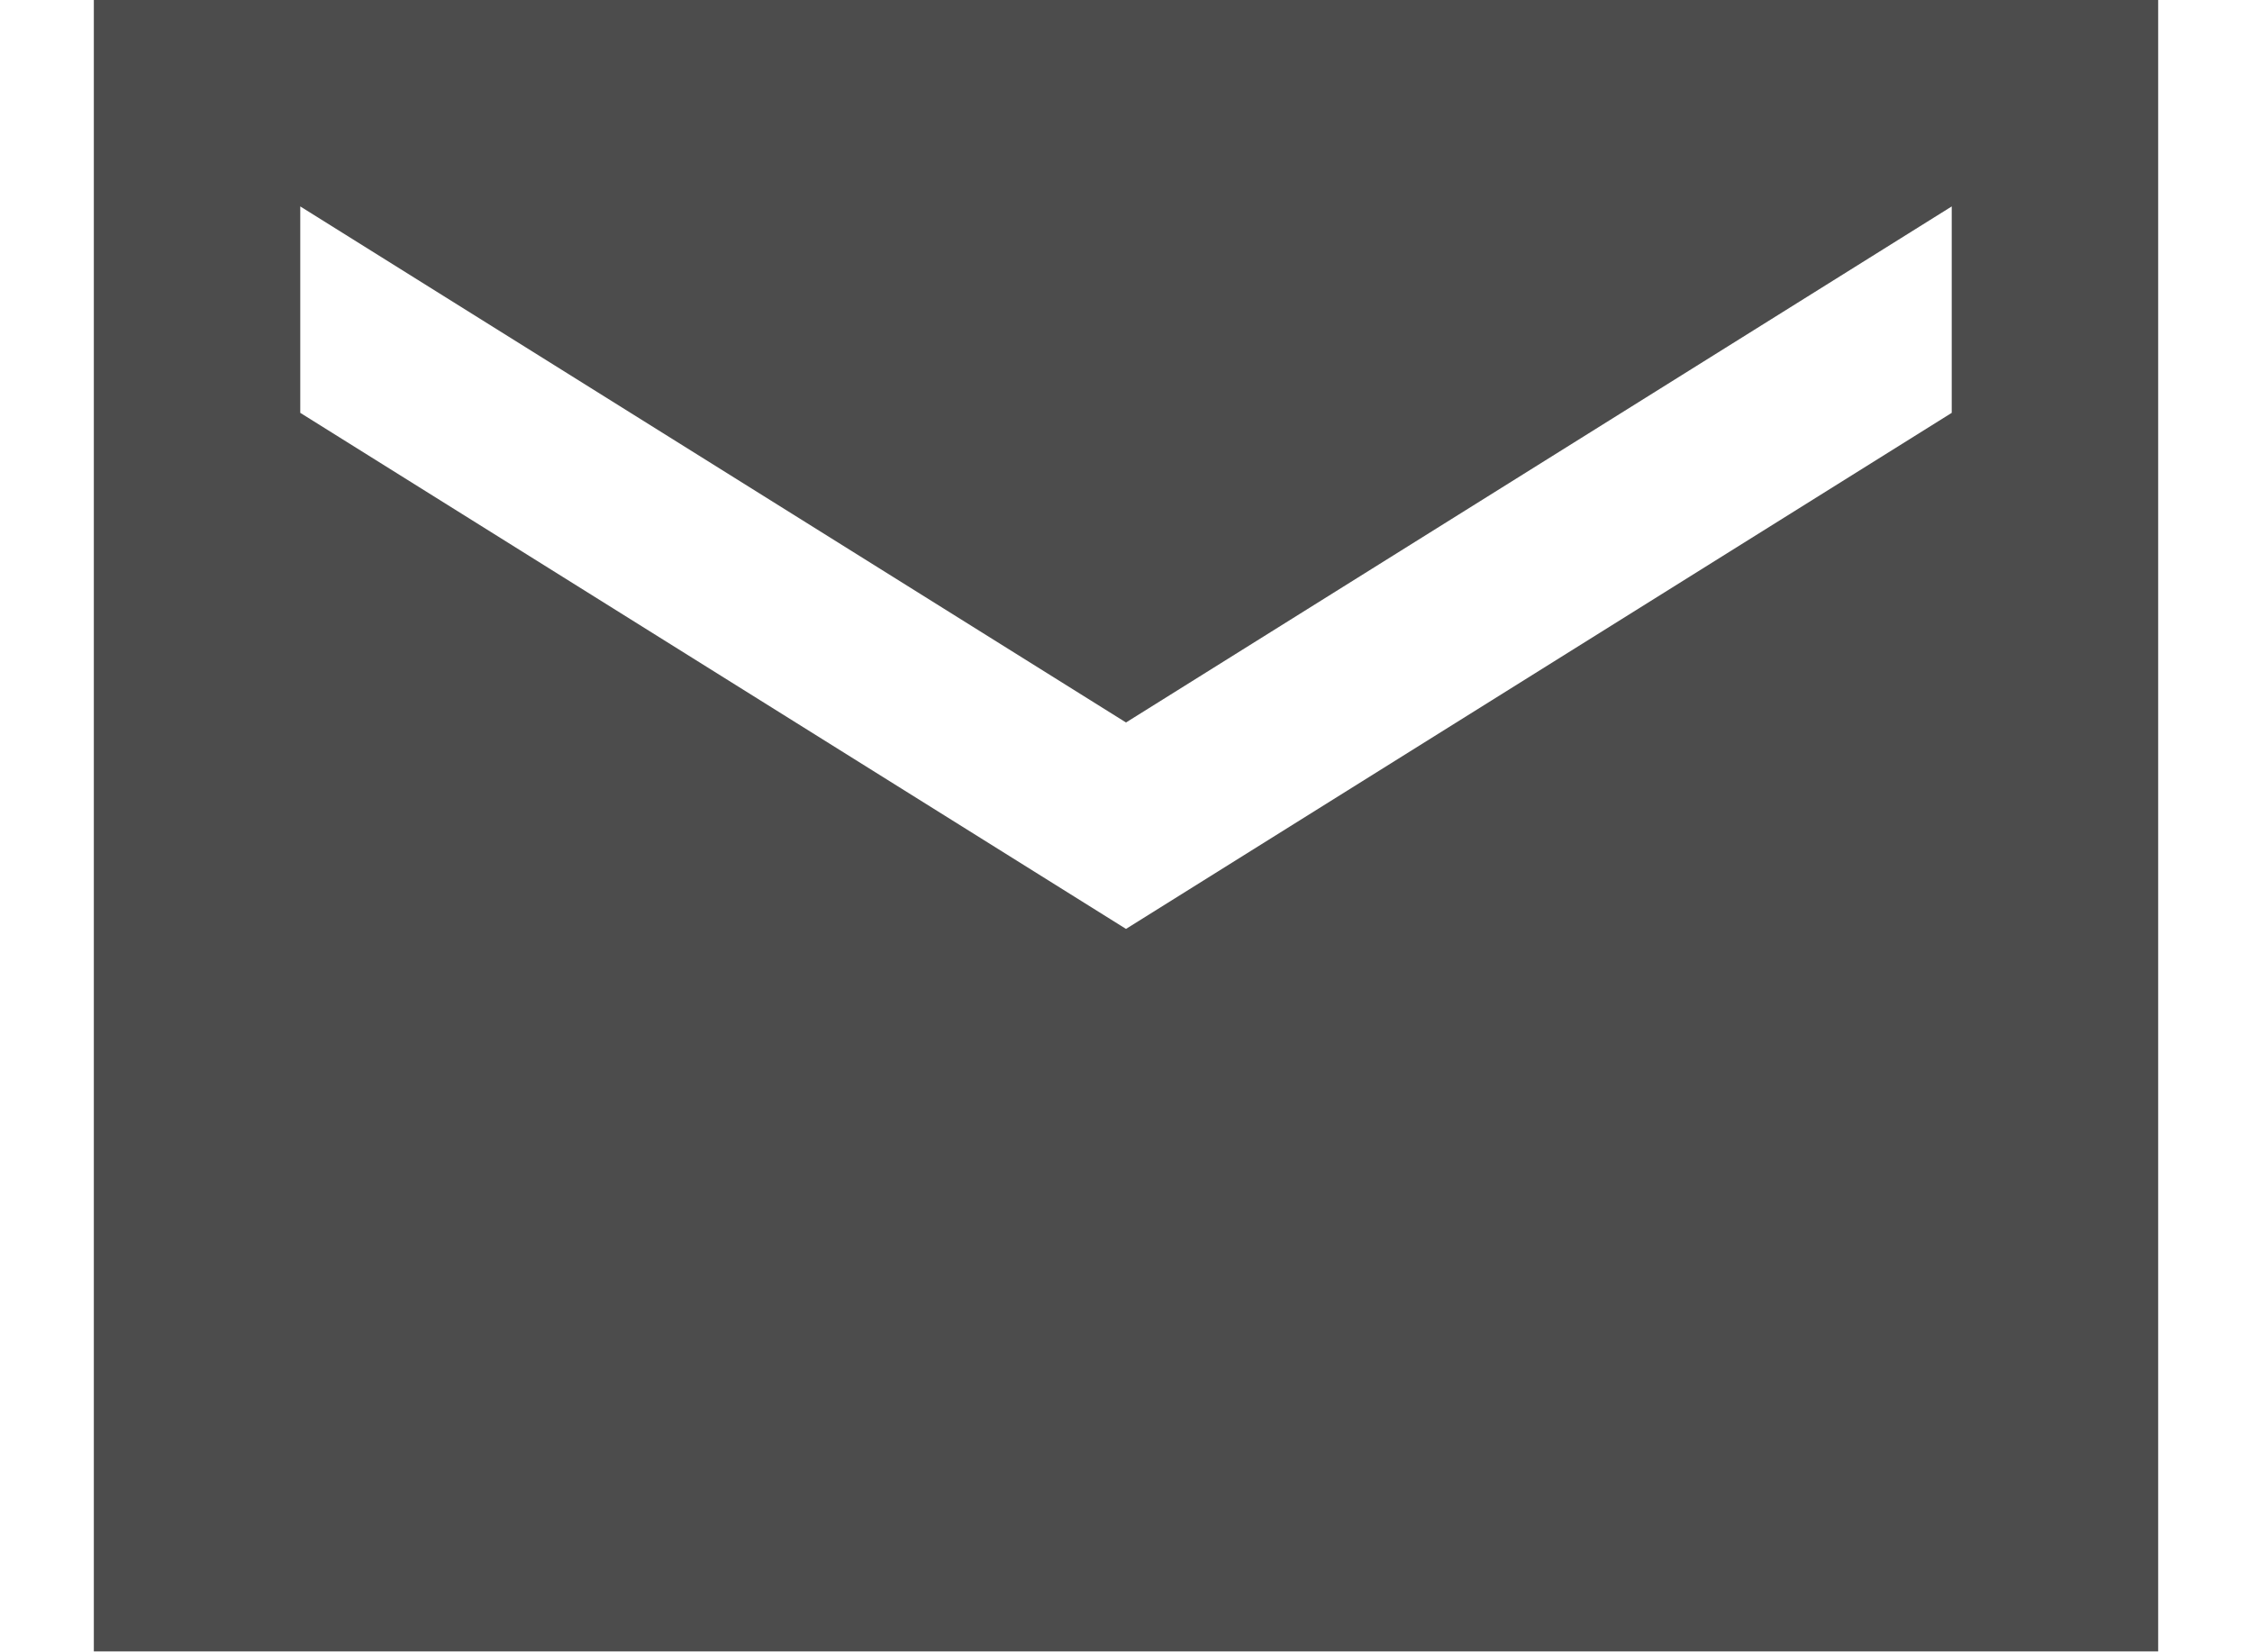
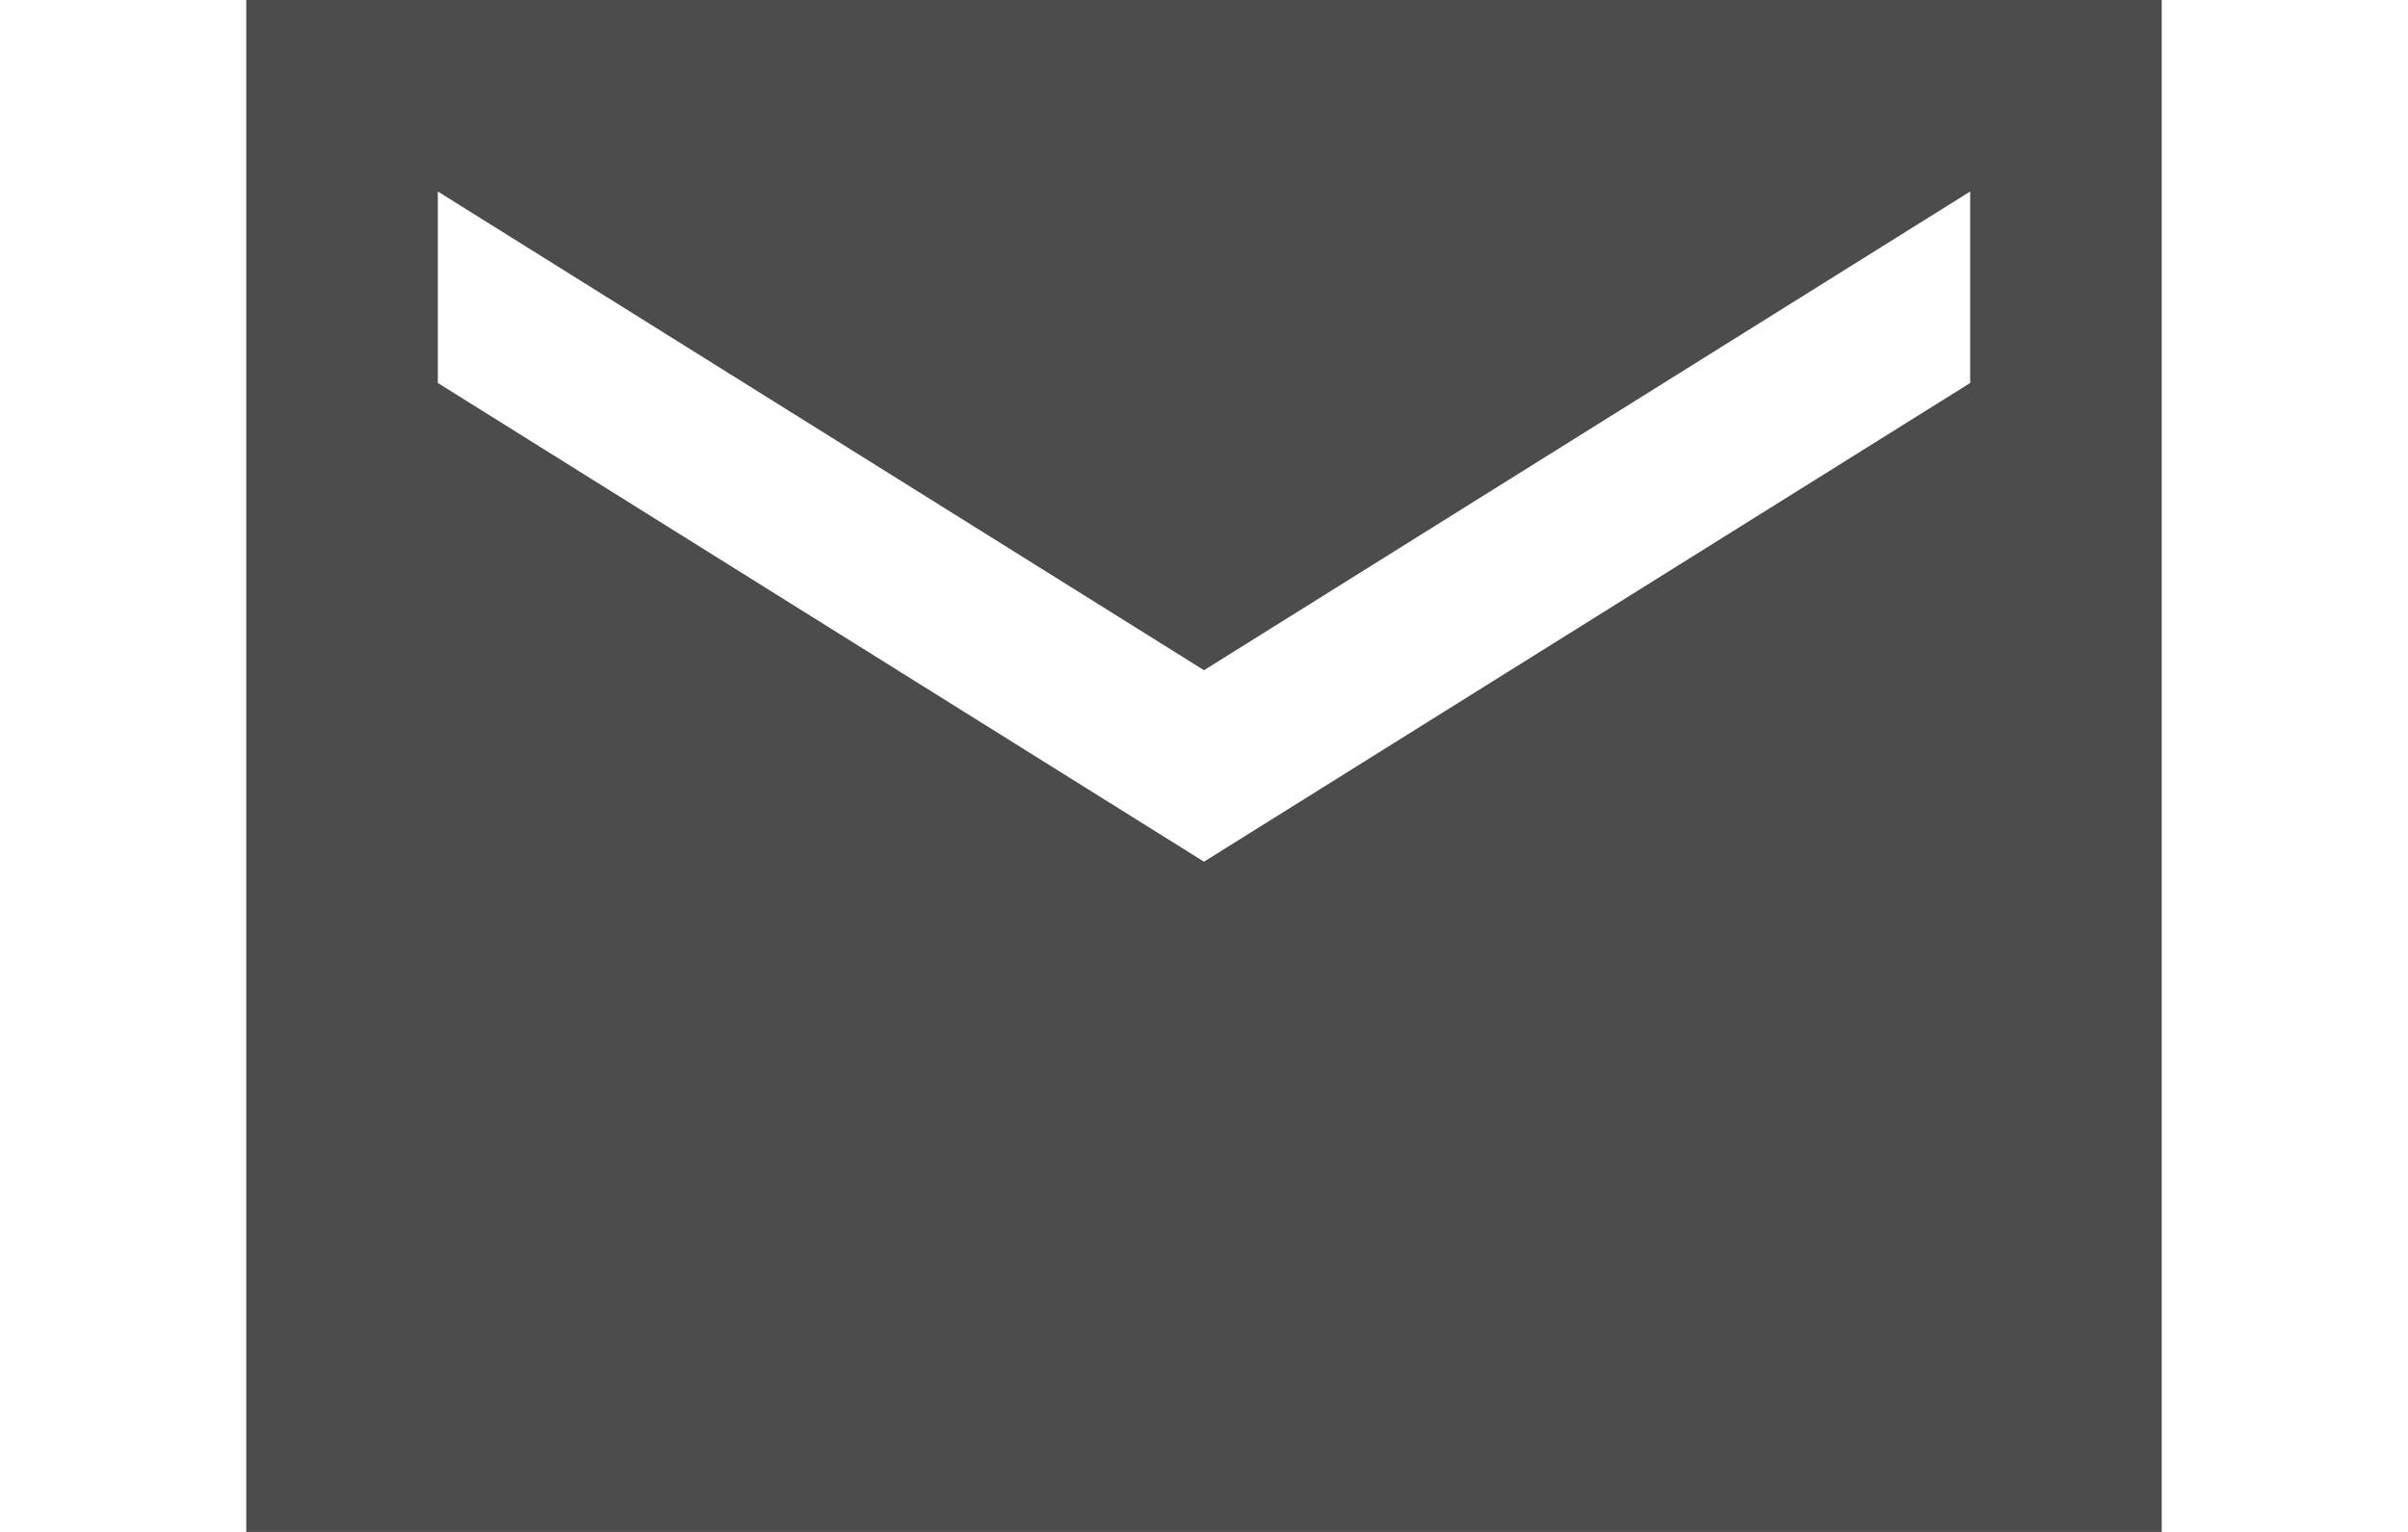
- <svg xmlns="http://www.w3.org/2000/svg" width="30" height="22" viewBox="0 0 30 24" fill="none">
+ <svg xmlns="http://www.w3.org/2000/svg" width="22" height="14" viewBox="0 0 30 24" fill="none">
  <path id="Vector" d="M0 24V0H30V24H0ZM15 13.5L27 6V3L15 10.5L3 3V6L15 13.5Z" fill="#4C4C4C" />
</svg>
